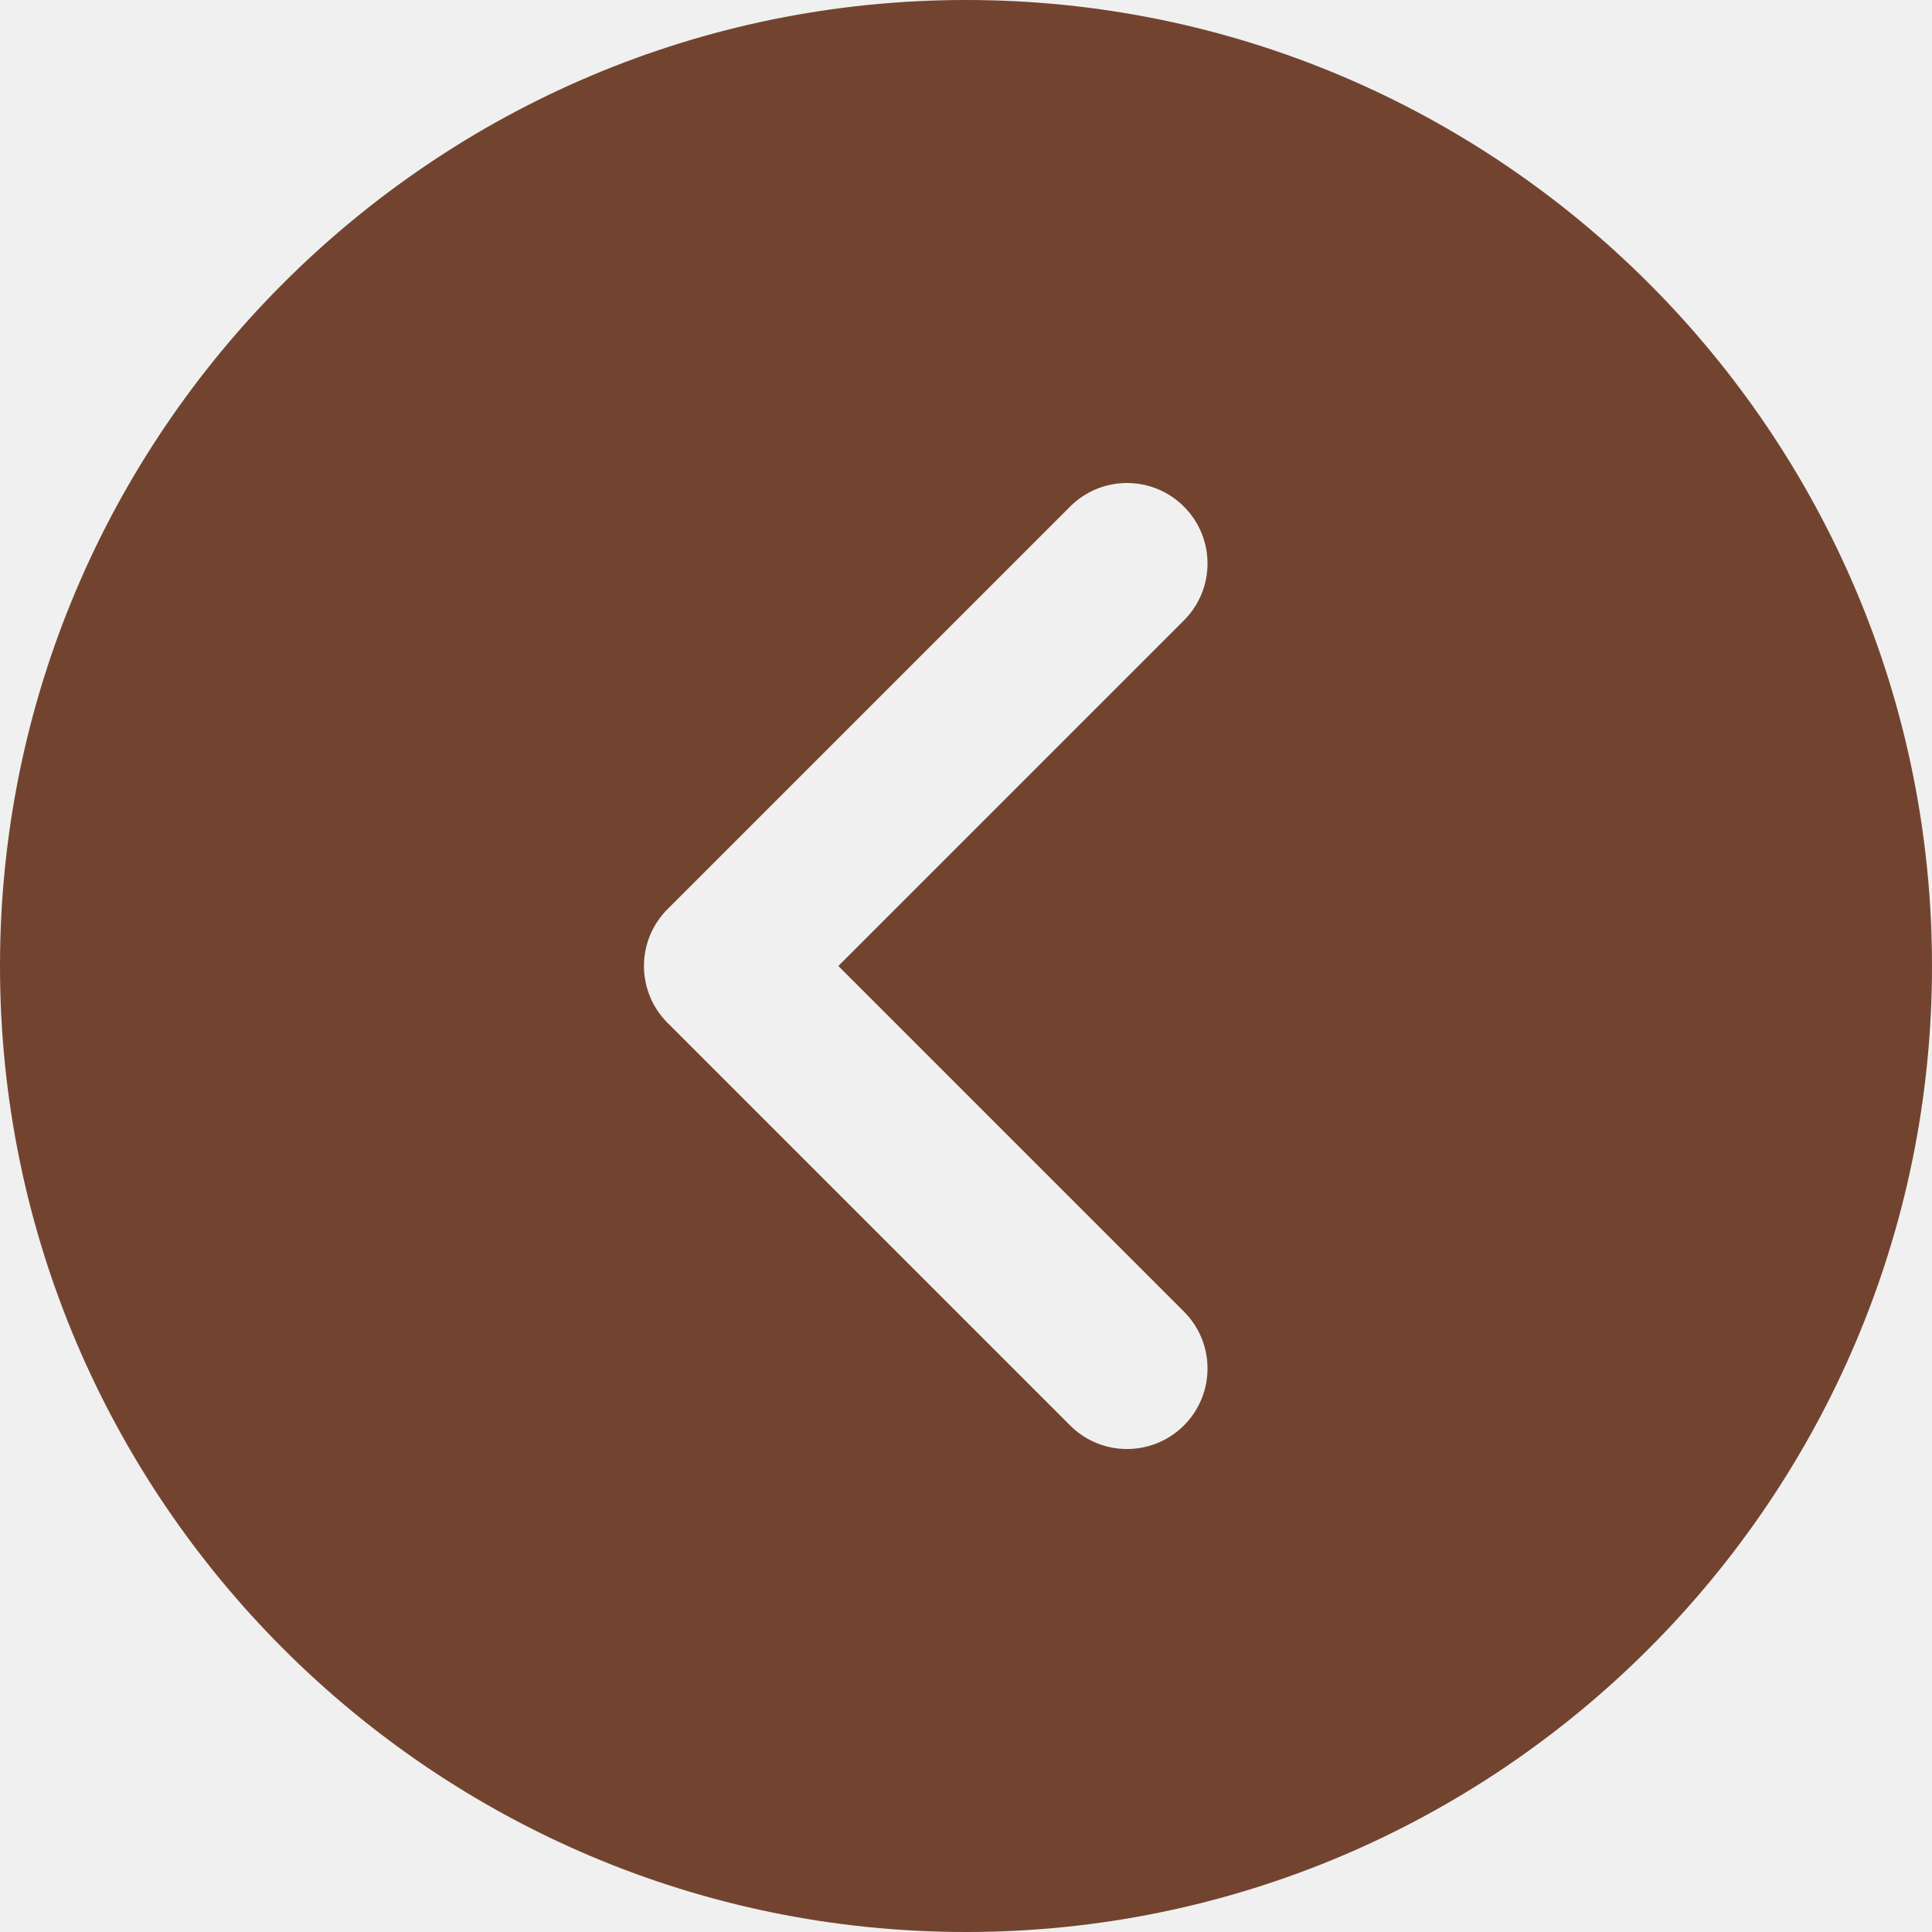
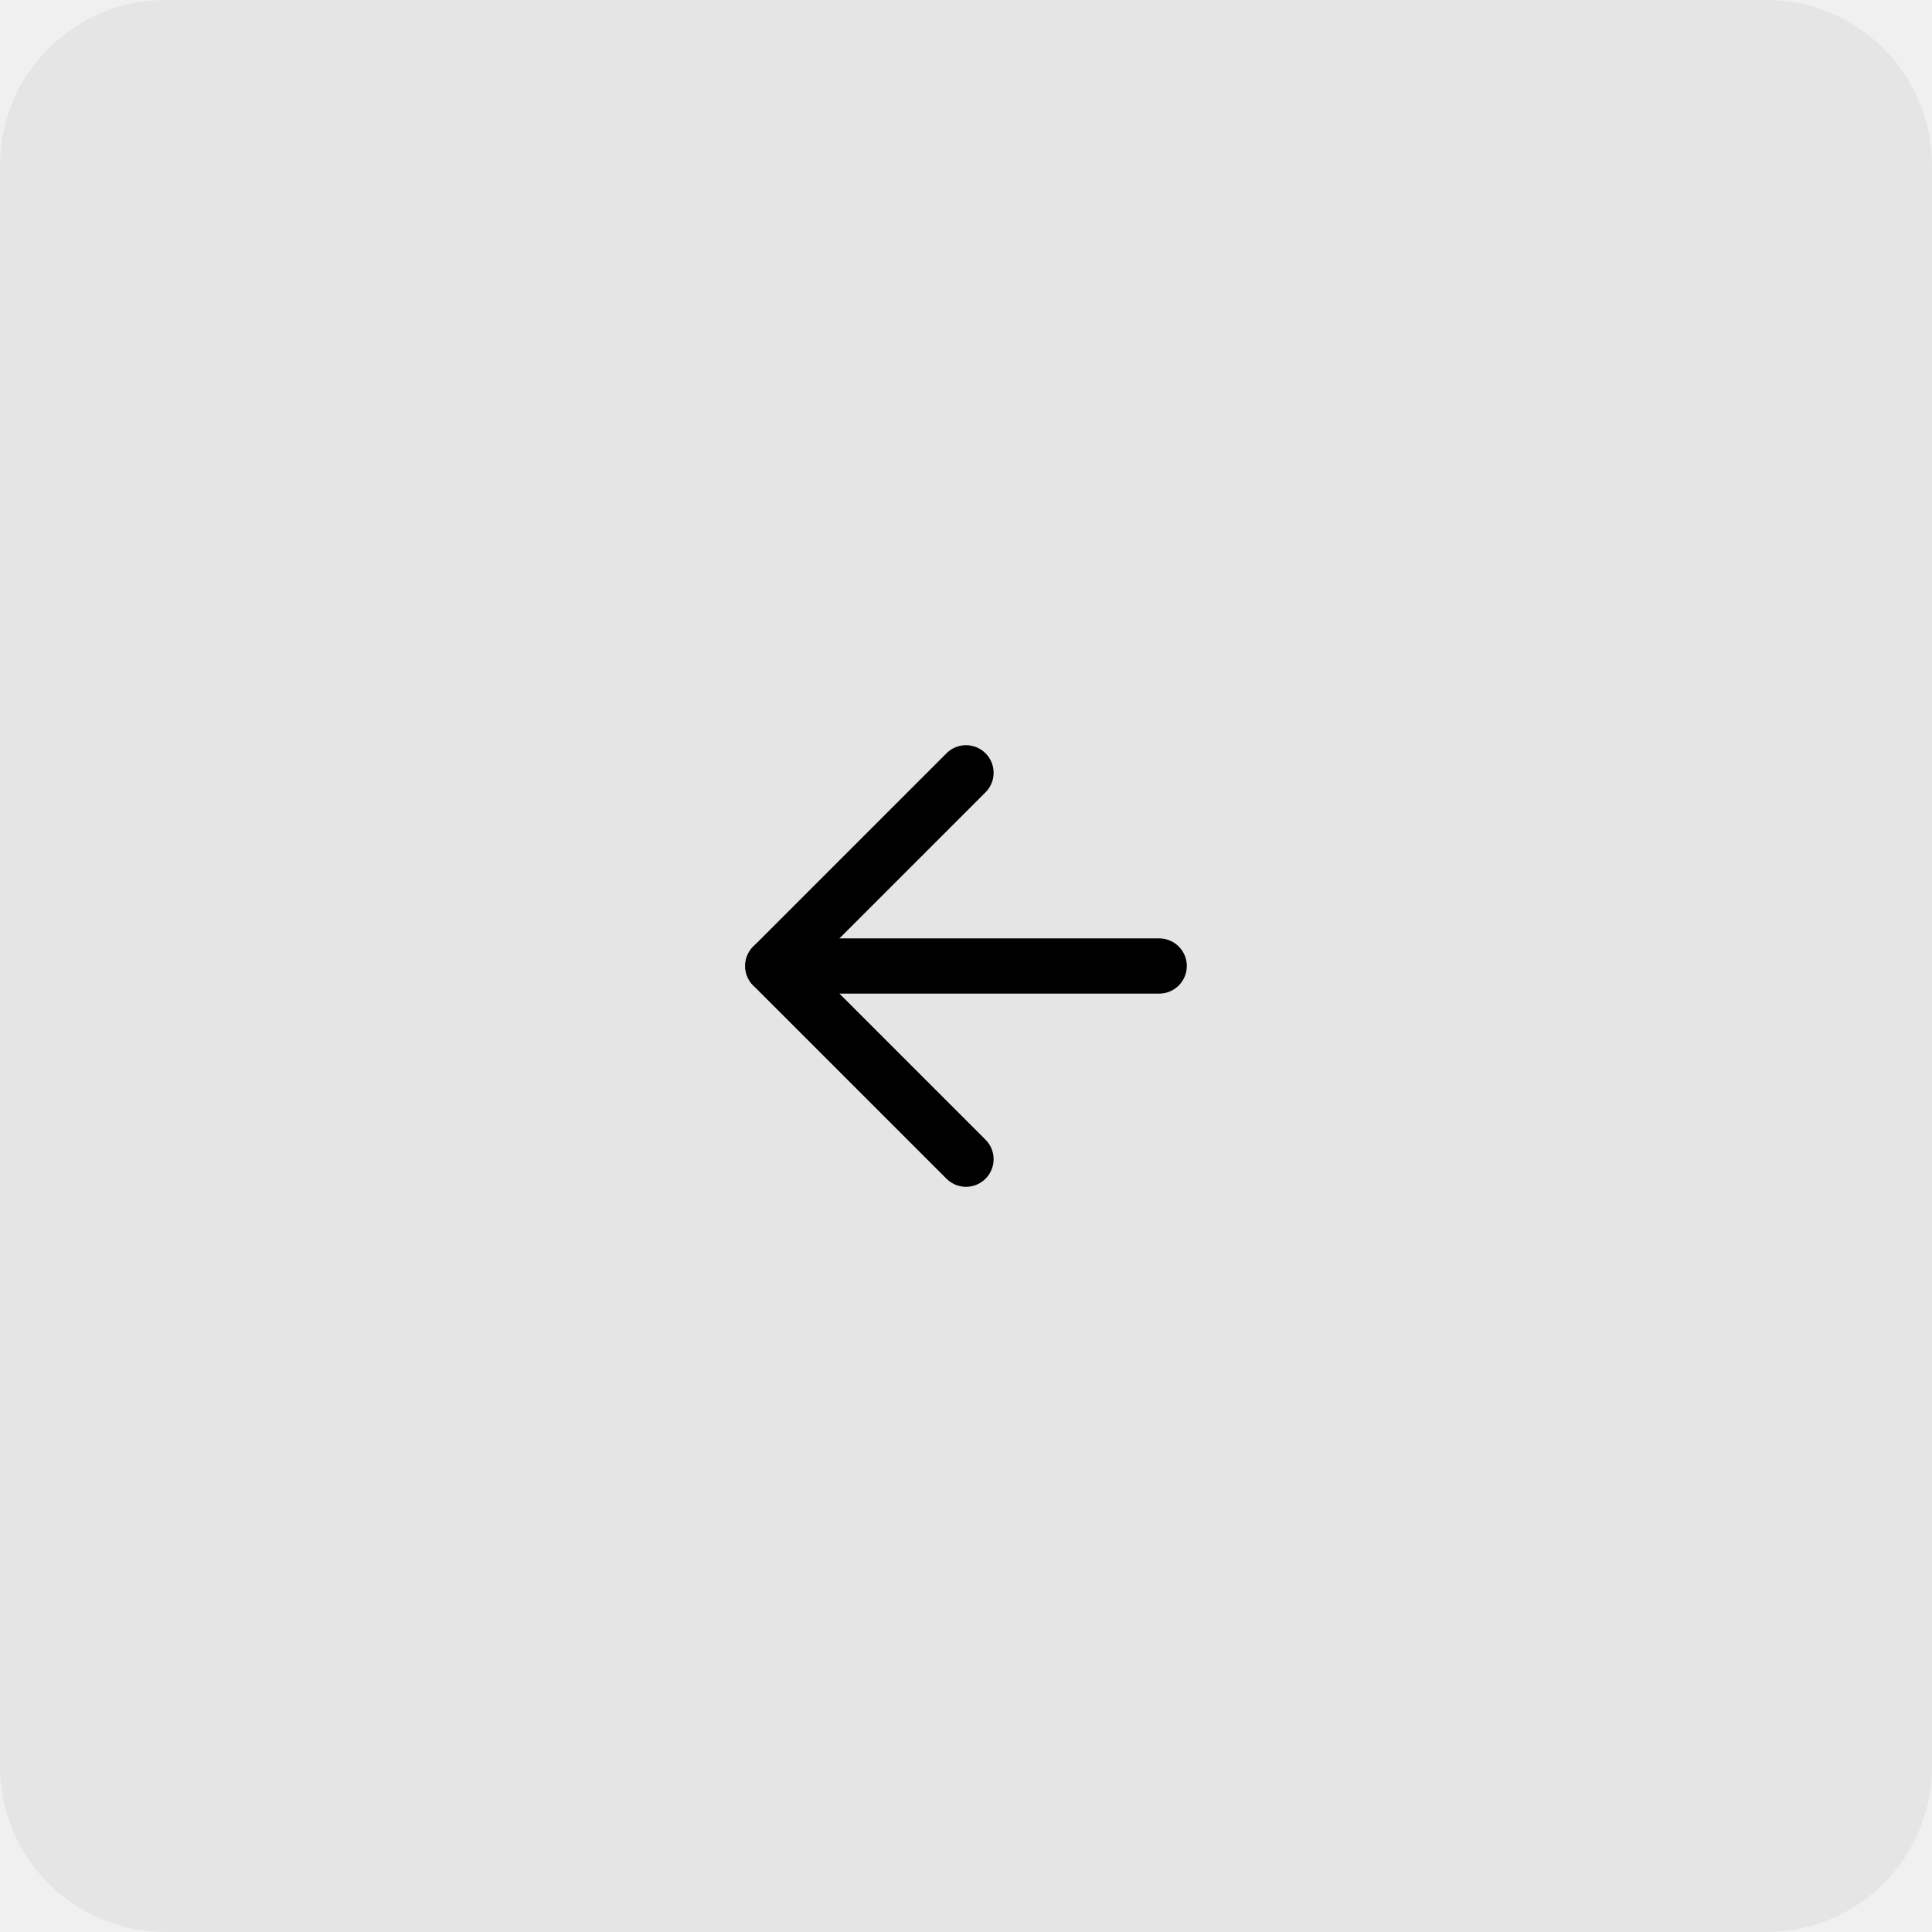
- <svg xmlns="http://www.w3.org/2000/svg" width="50" height="50" viewBox="0 0 50 50" fill="none">
-   <g clip-path="url(#clip0_165_98)">
-     <path d="M25 50C38.785 50 50 38.785 50 25C50 11.215 38.785 0 25 0C11.215 0 0 11.215 0 25C0 38.785 11.215 50 25 50ZM17.277 23.527L27.694 13.111C28.1 12.704 28.633 12.5 29.167 12.5C29.7 12.5 30.233 12.704 30.64 13.111C31.454 13.925 31.454 15.242 30.64 16.056L21.696 25L30.64 33.944C31.454 34.758 31.454 36.075 30.64 36.89C29.825 37.704 28.508 37.704 27.694 36.89L17.277 26.473C16.462 25.658 16.462 24.342 17.277 23.527Z" fill="#72442F" />
-   </g>
-   <defs>
-     <clipPath id="clip0_165_98">
-       <rect width="50" height="50" fill="white" transform="matrix(-1 0 0 -1 50 50)" />
-     </clipPath>
-   </defs>
+ <svg xmlns="http://www.w3.org/2000/svg" width="70" height="70" viewBox="0 0 70 70" fill="none">
+   <rect width="70" height="70" rx="6" fill="black" fill-opacity="0.05" />
+   <path d="M42 35H28" stroke="black" stroke-width="2" stroke-linecap="round" stroke-linejoin="round" />
+   <path d="M35 42L28 35L35 28" stroke="black" stroke-width="2" stroke-linecap="round" stroke-linejoin="round" />
</svg>
